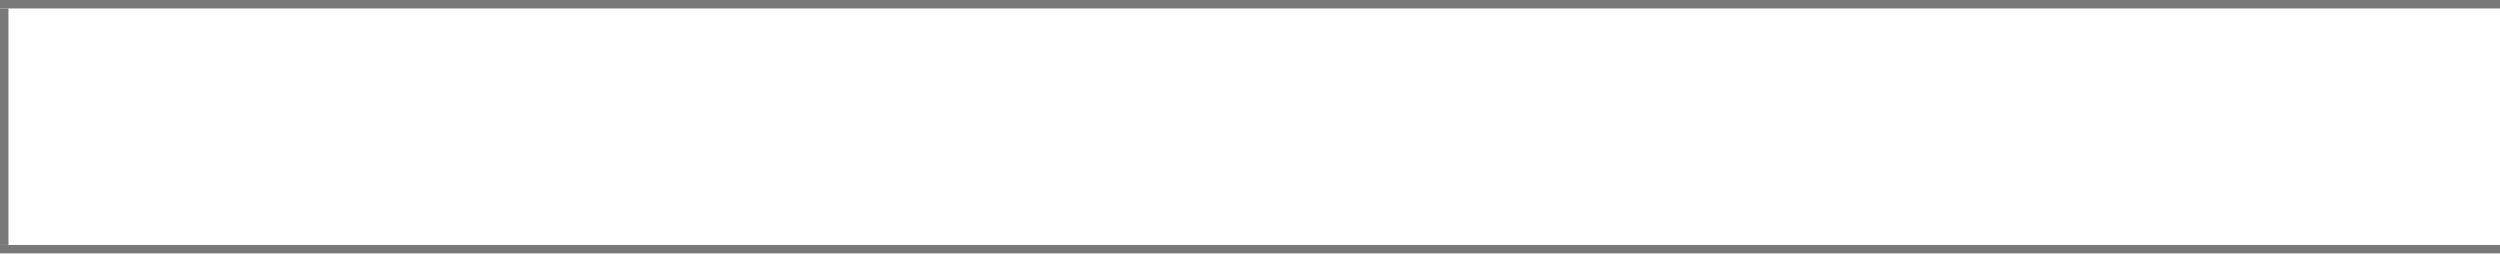
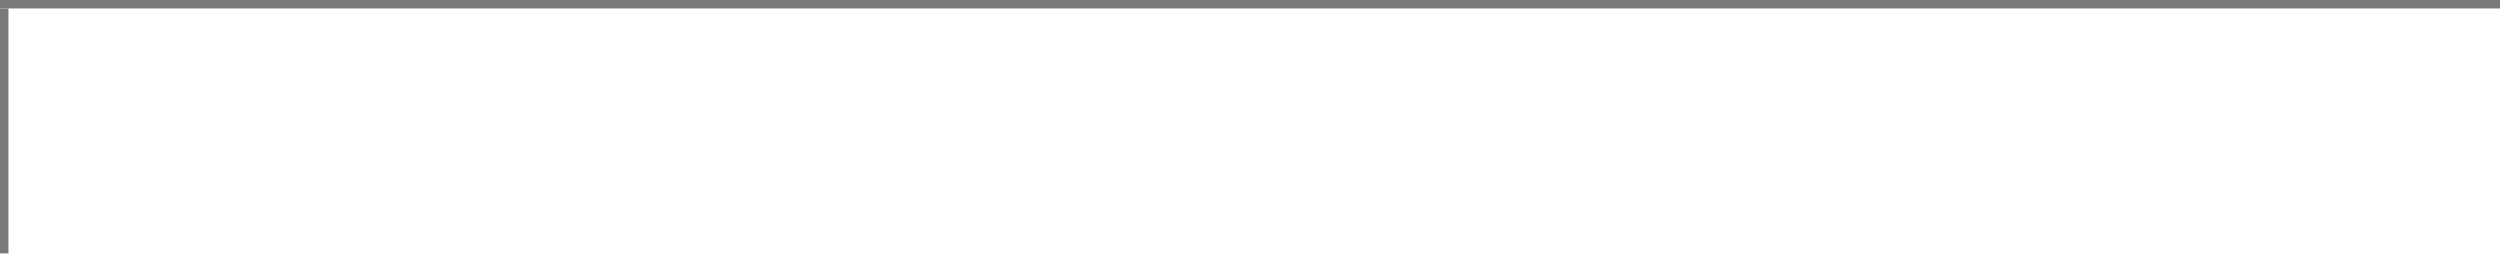
- <svg xmlns="http://www.w3.org/2000/svg" version="1.1" width="296px" height="30px" viewBox="739 210 296 30">
-   <path d="M 1 1  L 296 1  L 296 29  L 1 29  L 1 1  Z " fill-rule="nonzero" fill="rgba(255, 255, 255, 1)" stroke="none" transform="matrix(1 0 0 1 739 210 )" class="fill" />
-   <path d="M 0.5 1  L 0.5 29  " stroke-width="1" stroke-dasharray="0" stroke="rgba(121, 121, 121, 1)" fill="none" transform="matrix(1 0 0 1 739 210 )" class="stroke" />
-   <path d="M 0 0.5  L 296 0.5  " stroke-width="1" stroke-dasharray="0" stroke="rgba(121, 121, 121, 1)" fill="none" transform="matrix(1 0 0 1 739 210 )" class="stroke" />
-   <path d="M 0 29.5  L 296 29.5  " stroke-width="1" stroke-dasharray="0" stroke="rgba(121, 121, 121, 1)" fill="none" transform="matrix(1 0 0 1 739 210 )" class="stroke" />
+ <svg xmlns="http://www.w3.org/2000/svg" version="1.1" width="296px" height="30px" viewBox="739 120 296 30">
+   <path d="M 1 1  L 296 1  L 296 30  L 1 30  L 1 1  Z " fill-rule="nonzero" fill="rgba(255, 255, 255, 1)" stroke="none" transform="matrix(1 0 0 1 739 120 )" class="fill" />
+   <path d="M 0.5 1  L 0.5 30  " stroke-width="1" stroke-dasharray="0" stroke="rgba(121, 121, 121, 1)" fill="none" transform="matrix(1 0 0 1 739 120 )" class="stroke" />
+   <path d="M 0 0.5  L 296 0.5  " stroke-width="1" stroke-dasharray="0" stroke="rgba(121, 121, 121, 1)" fill="none" transform="matrix(1 0 0 1 739 120 )" class="stroke" />
</svg>
